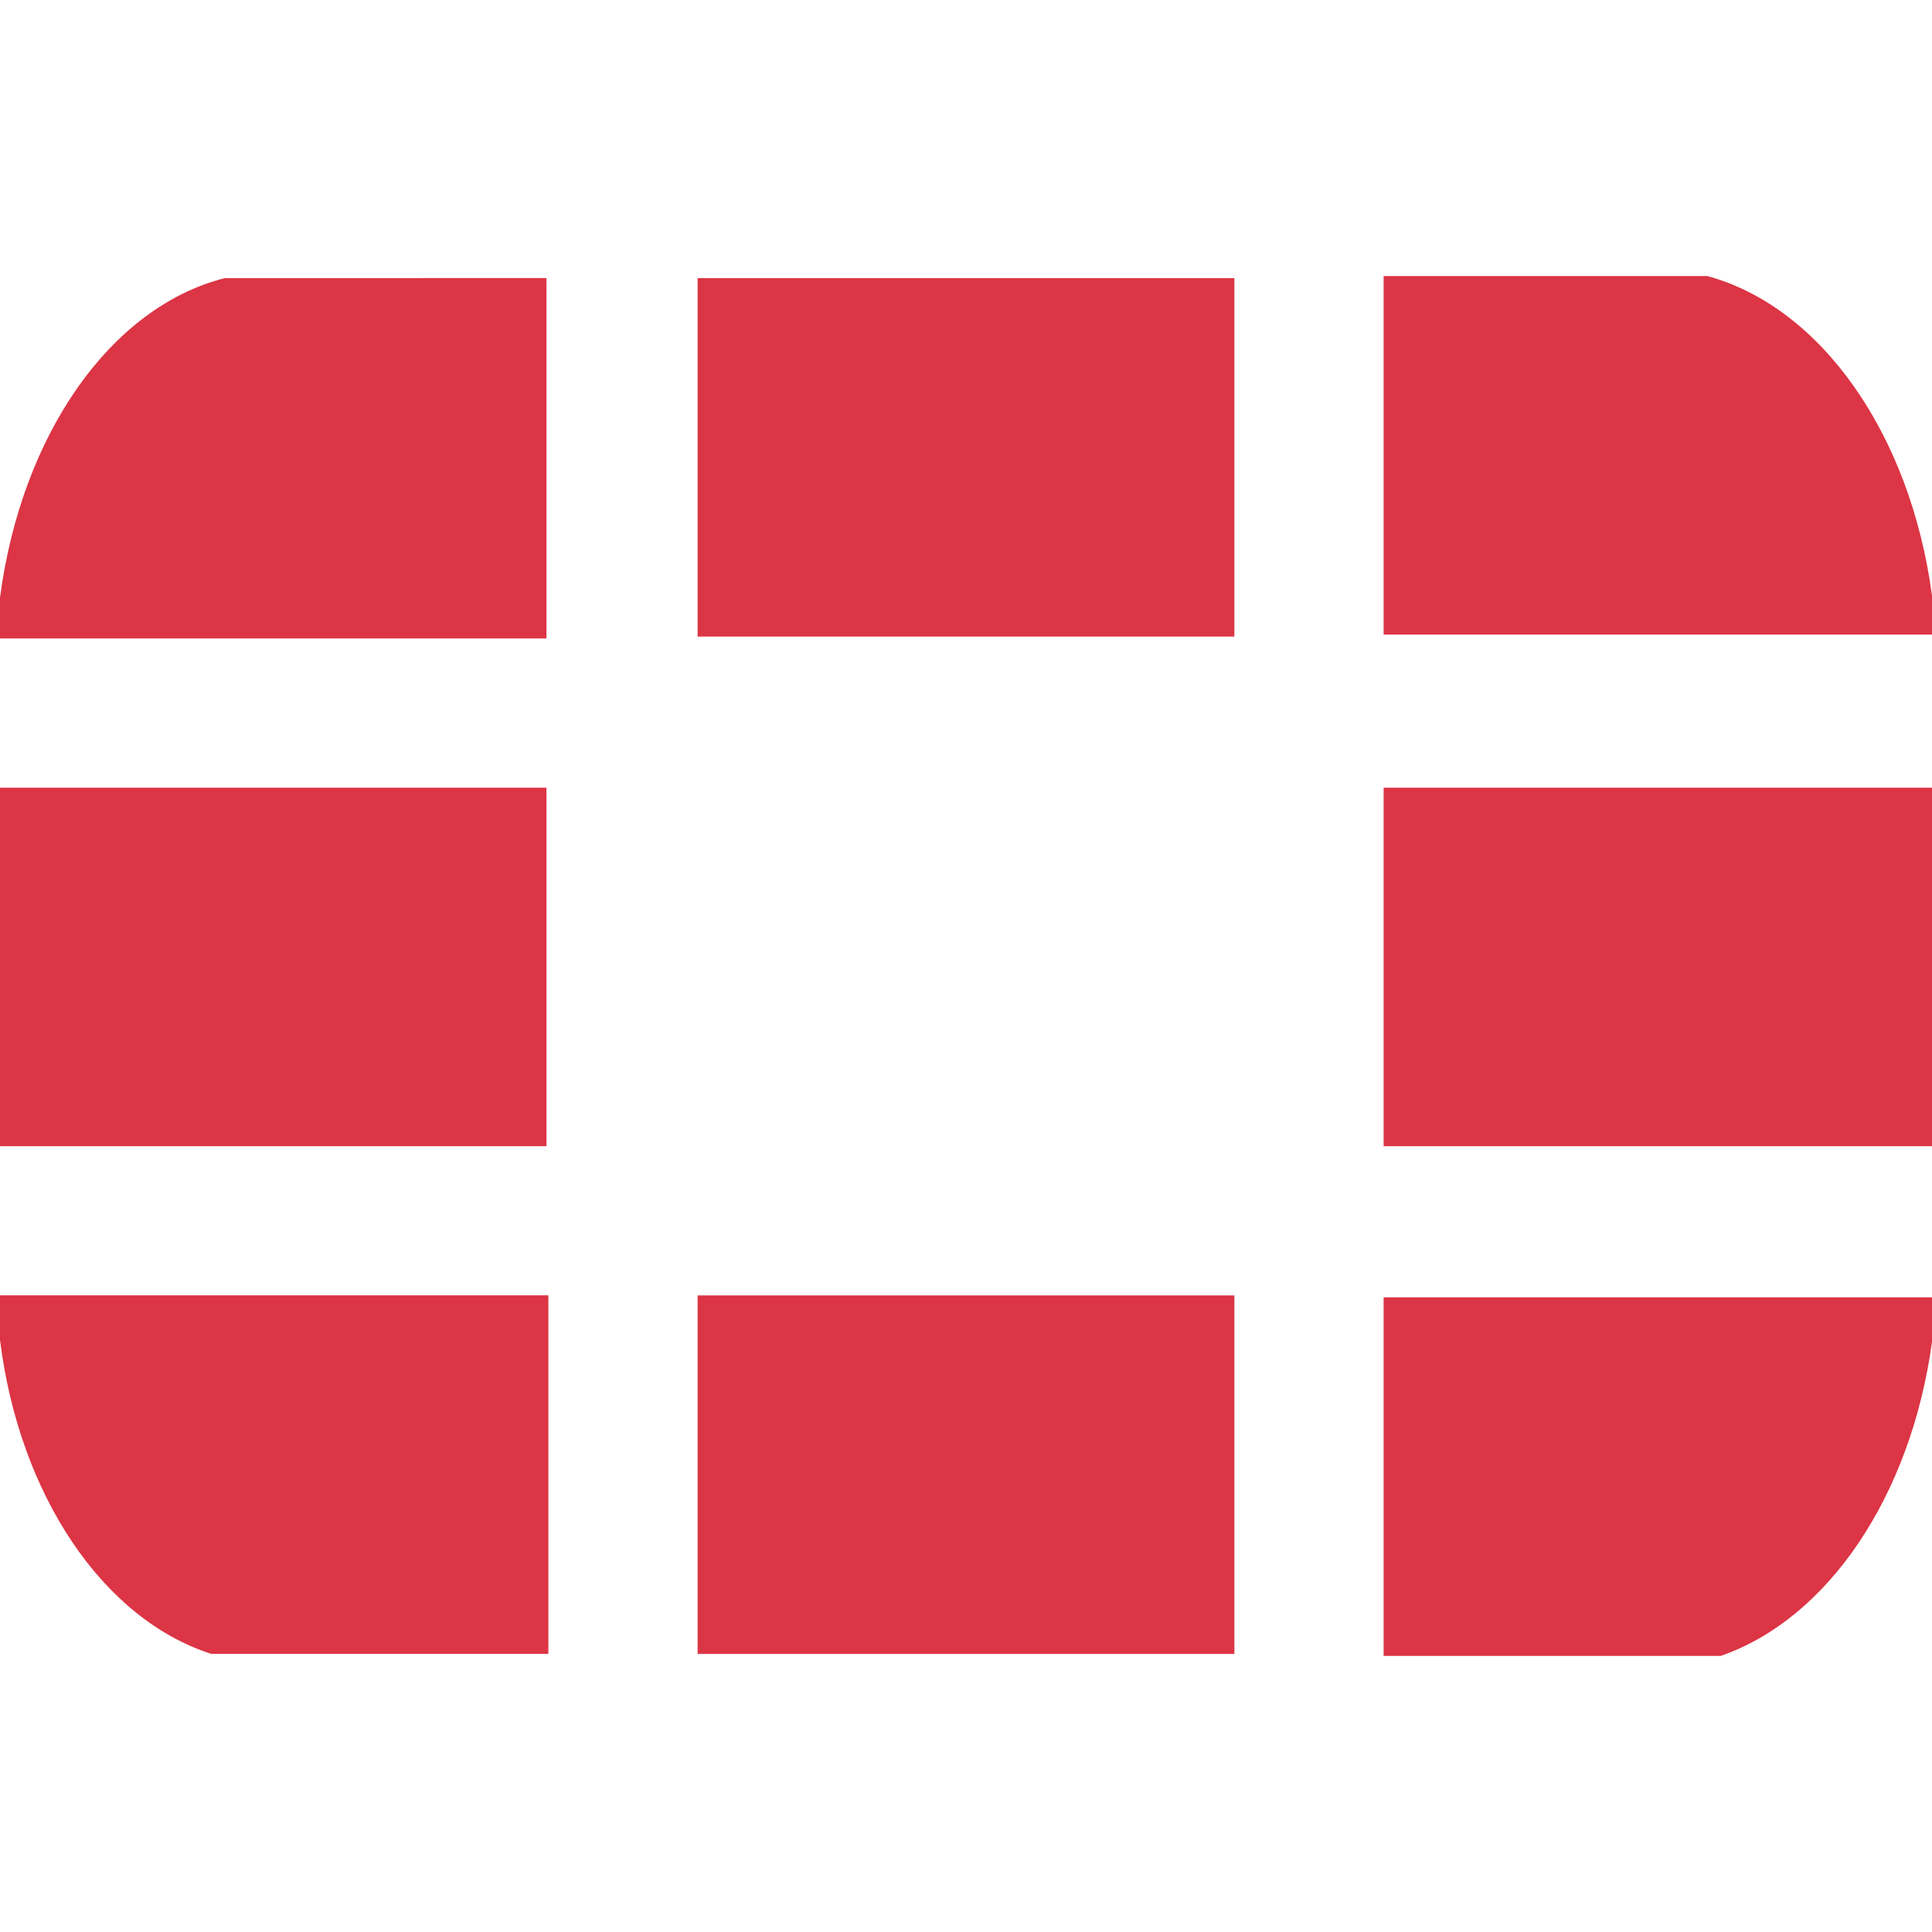
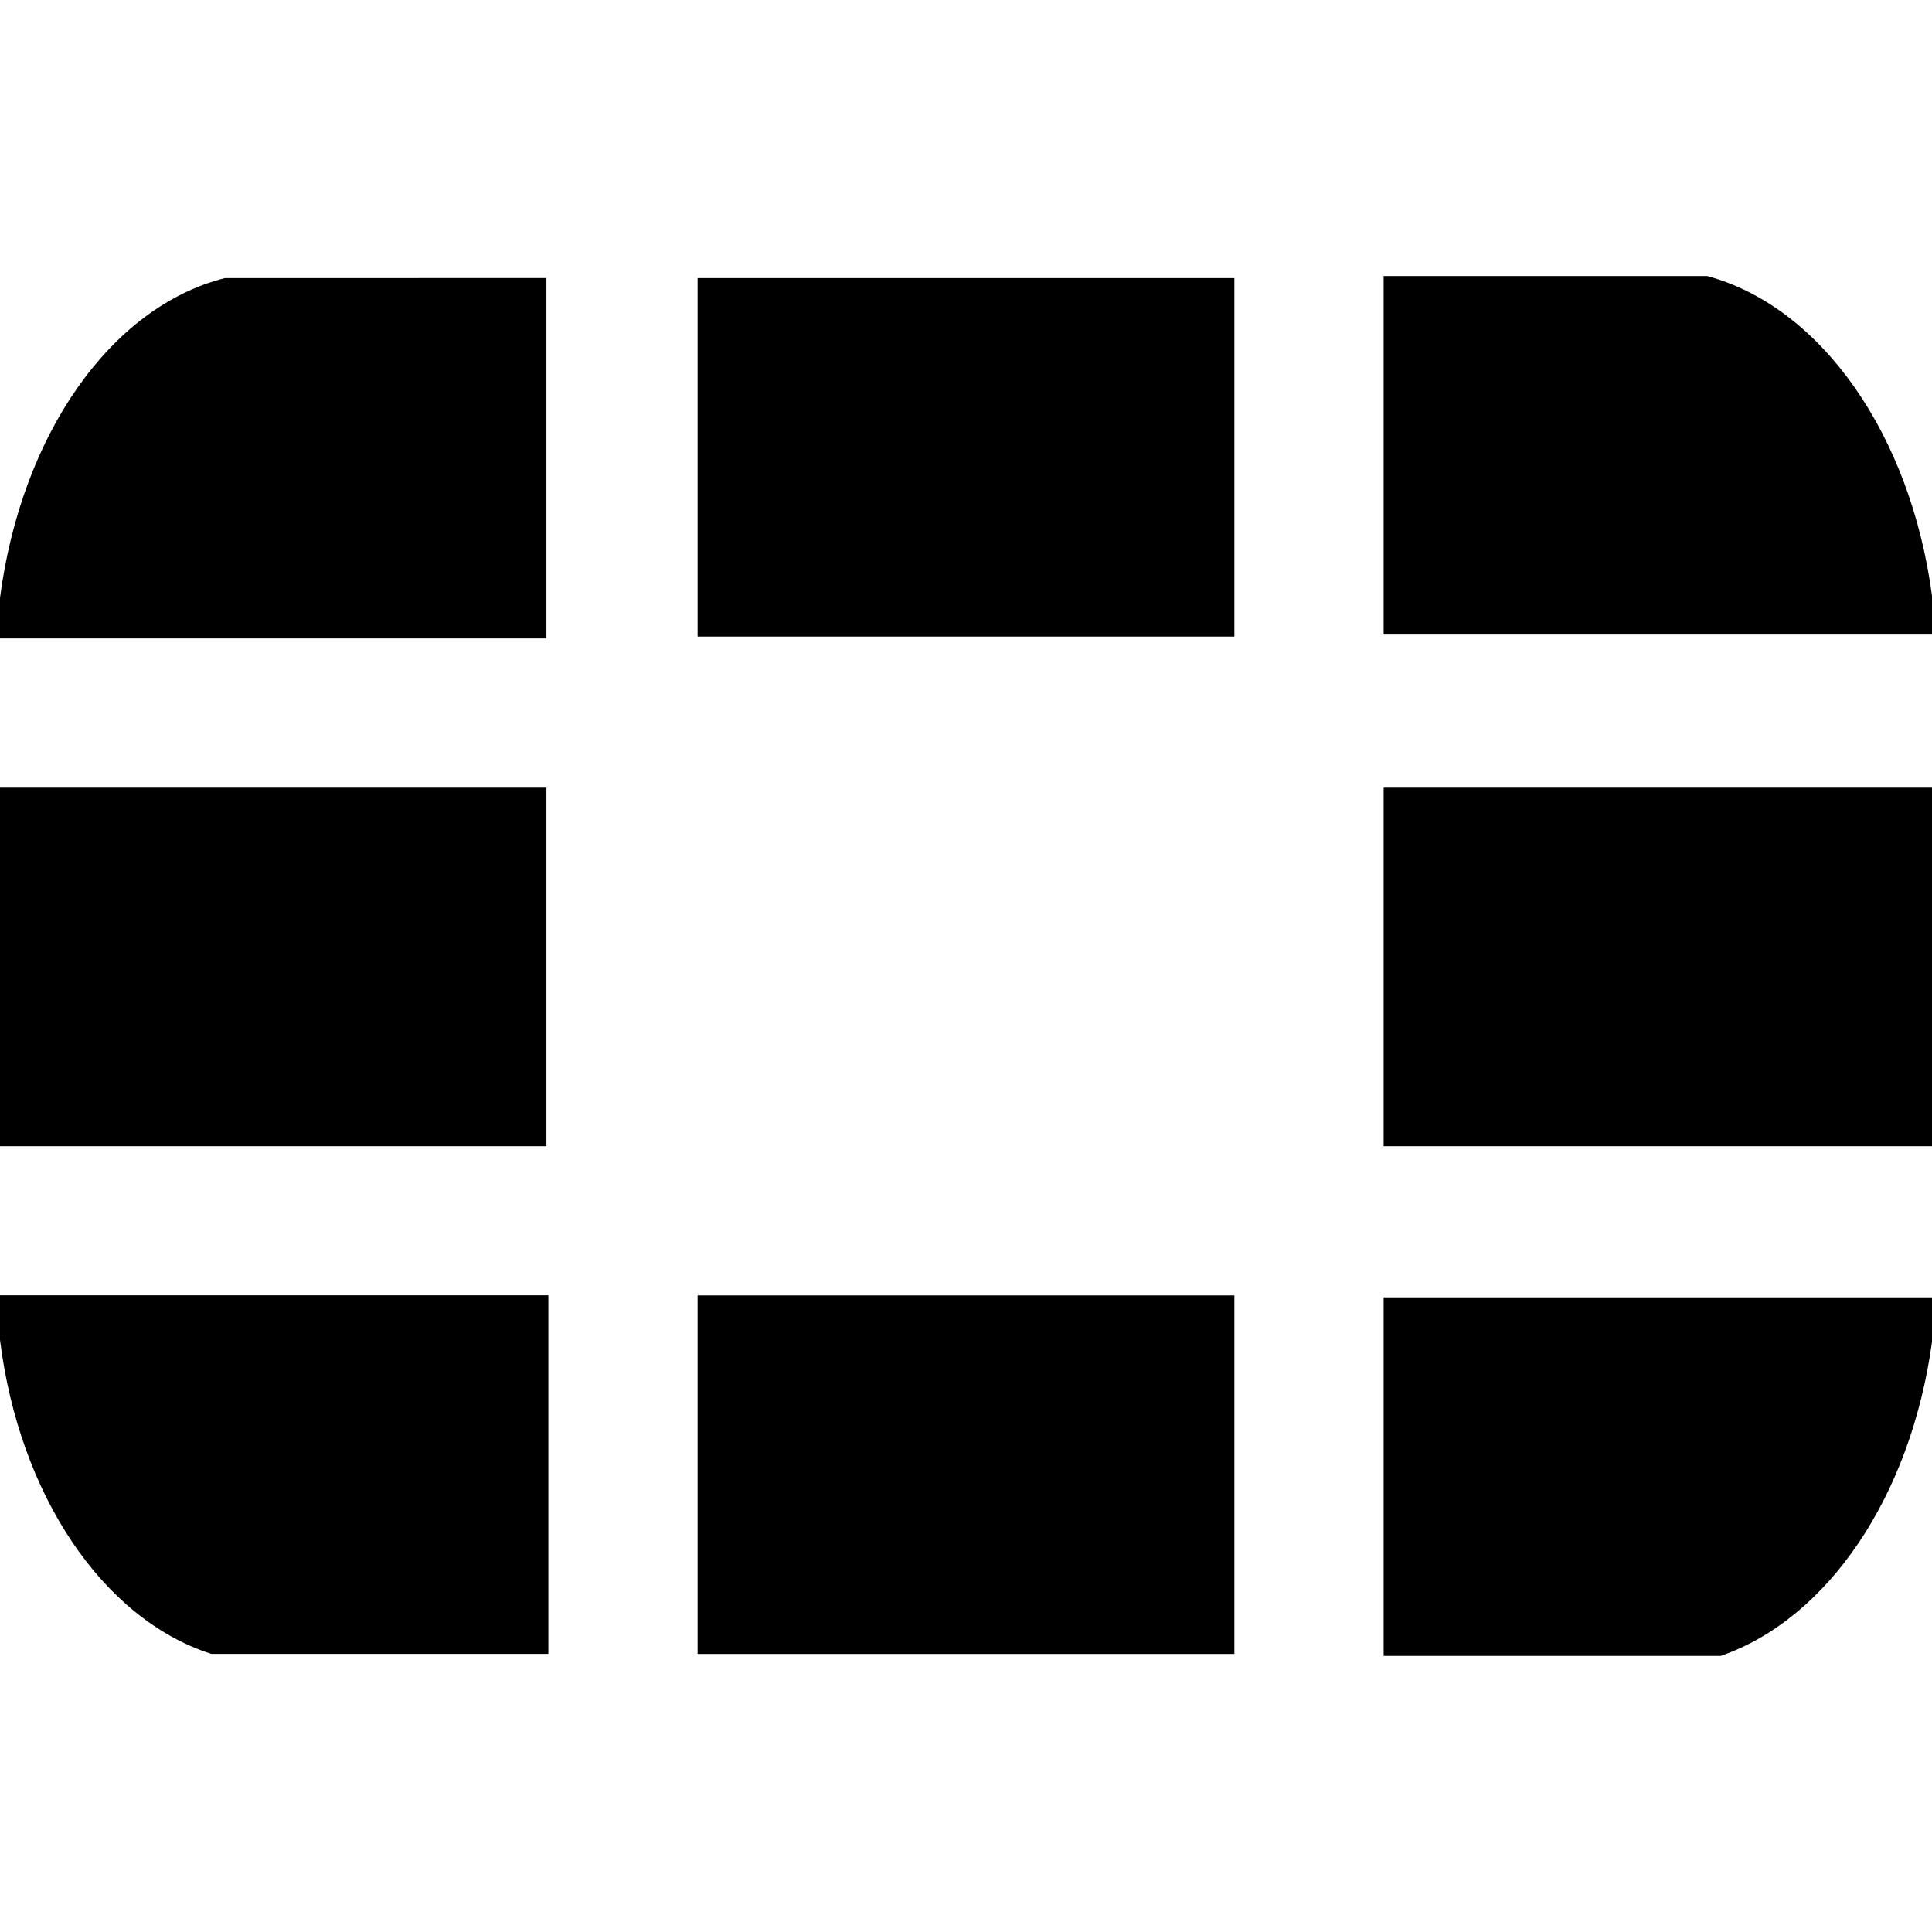
- <svg xmlns="http://www.w3.org/2000/svg" fill="#DC3545" role="img" viewBox="0 0 24 24">
-   <path d="M0 9.785h6.788v4.454H0zm8.666-6.33h6.668v4.453H8.666zm0 12.637h6.668v4.454H8.666zm8.522-6.307H24v4.454h-6.812zM2.792 3.455C1.372 3.814.265 5.404 0 7.425v.506h6.788V3.454zM0 16.091v.554c.24 1.926 1.276 3.466 2.624 3.9h4.188v-4.454zm24-8.184v-.506c-.265-1.998-1.372-3.587-2.792-3.972h-4.02v4.454H24zM21.376 20.57c1.324-.458 2.36-1.974 2.624-3.9v-.554h-6.812v4.454Z" />
+ <svg xmlns="http://www.w3.org/2000/svg" width="1em" height="1em" viewBox="0 0 24 24">
+   <path fill="currentColor" d="M0 9.785h6.788v4.454H0zm8.666-6.33h6.668v4.453H8.666zm0 12.637h6.668v4.454H8.666zm8.522-6.307H24v4.454h-6.812zM2.792 3.455C1.372 3.814.265 5.404 0 7.425v.506h6.788V3.454zM0 16.091v.554c.24 1.926 1.276 3.466 2.624 3.9h4.188v-4.454zm24-8.184v-.506c-.265-1.998-1.372-3.587-2.792-3.972h-4.02v4.454H24zM21.376 20.57c1.324-.458 2.36-1.974 2.624-3.9v-.554h-6.812v4.454Z" />
</svg>
